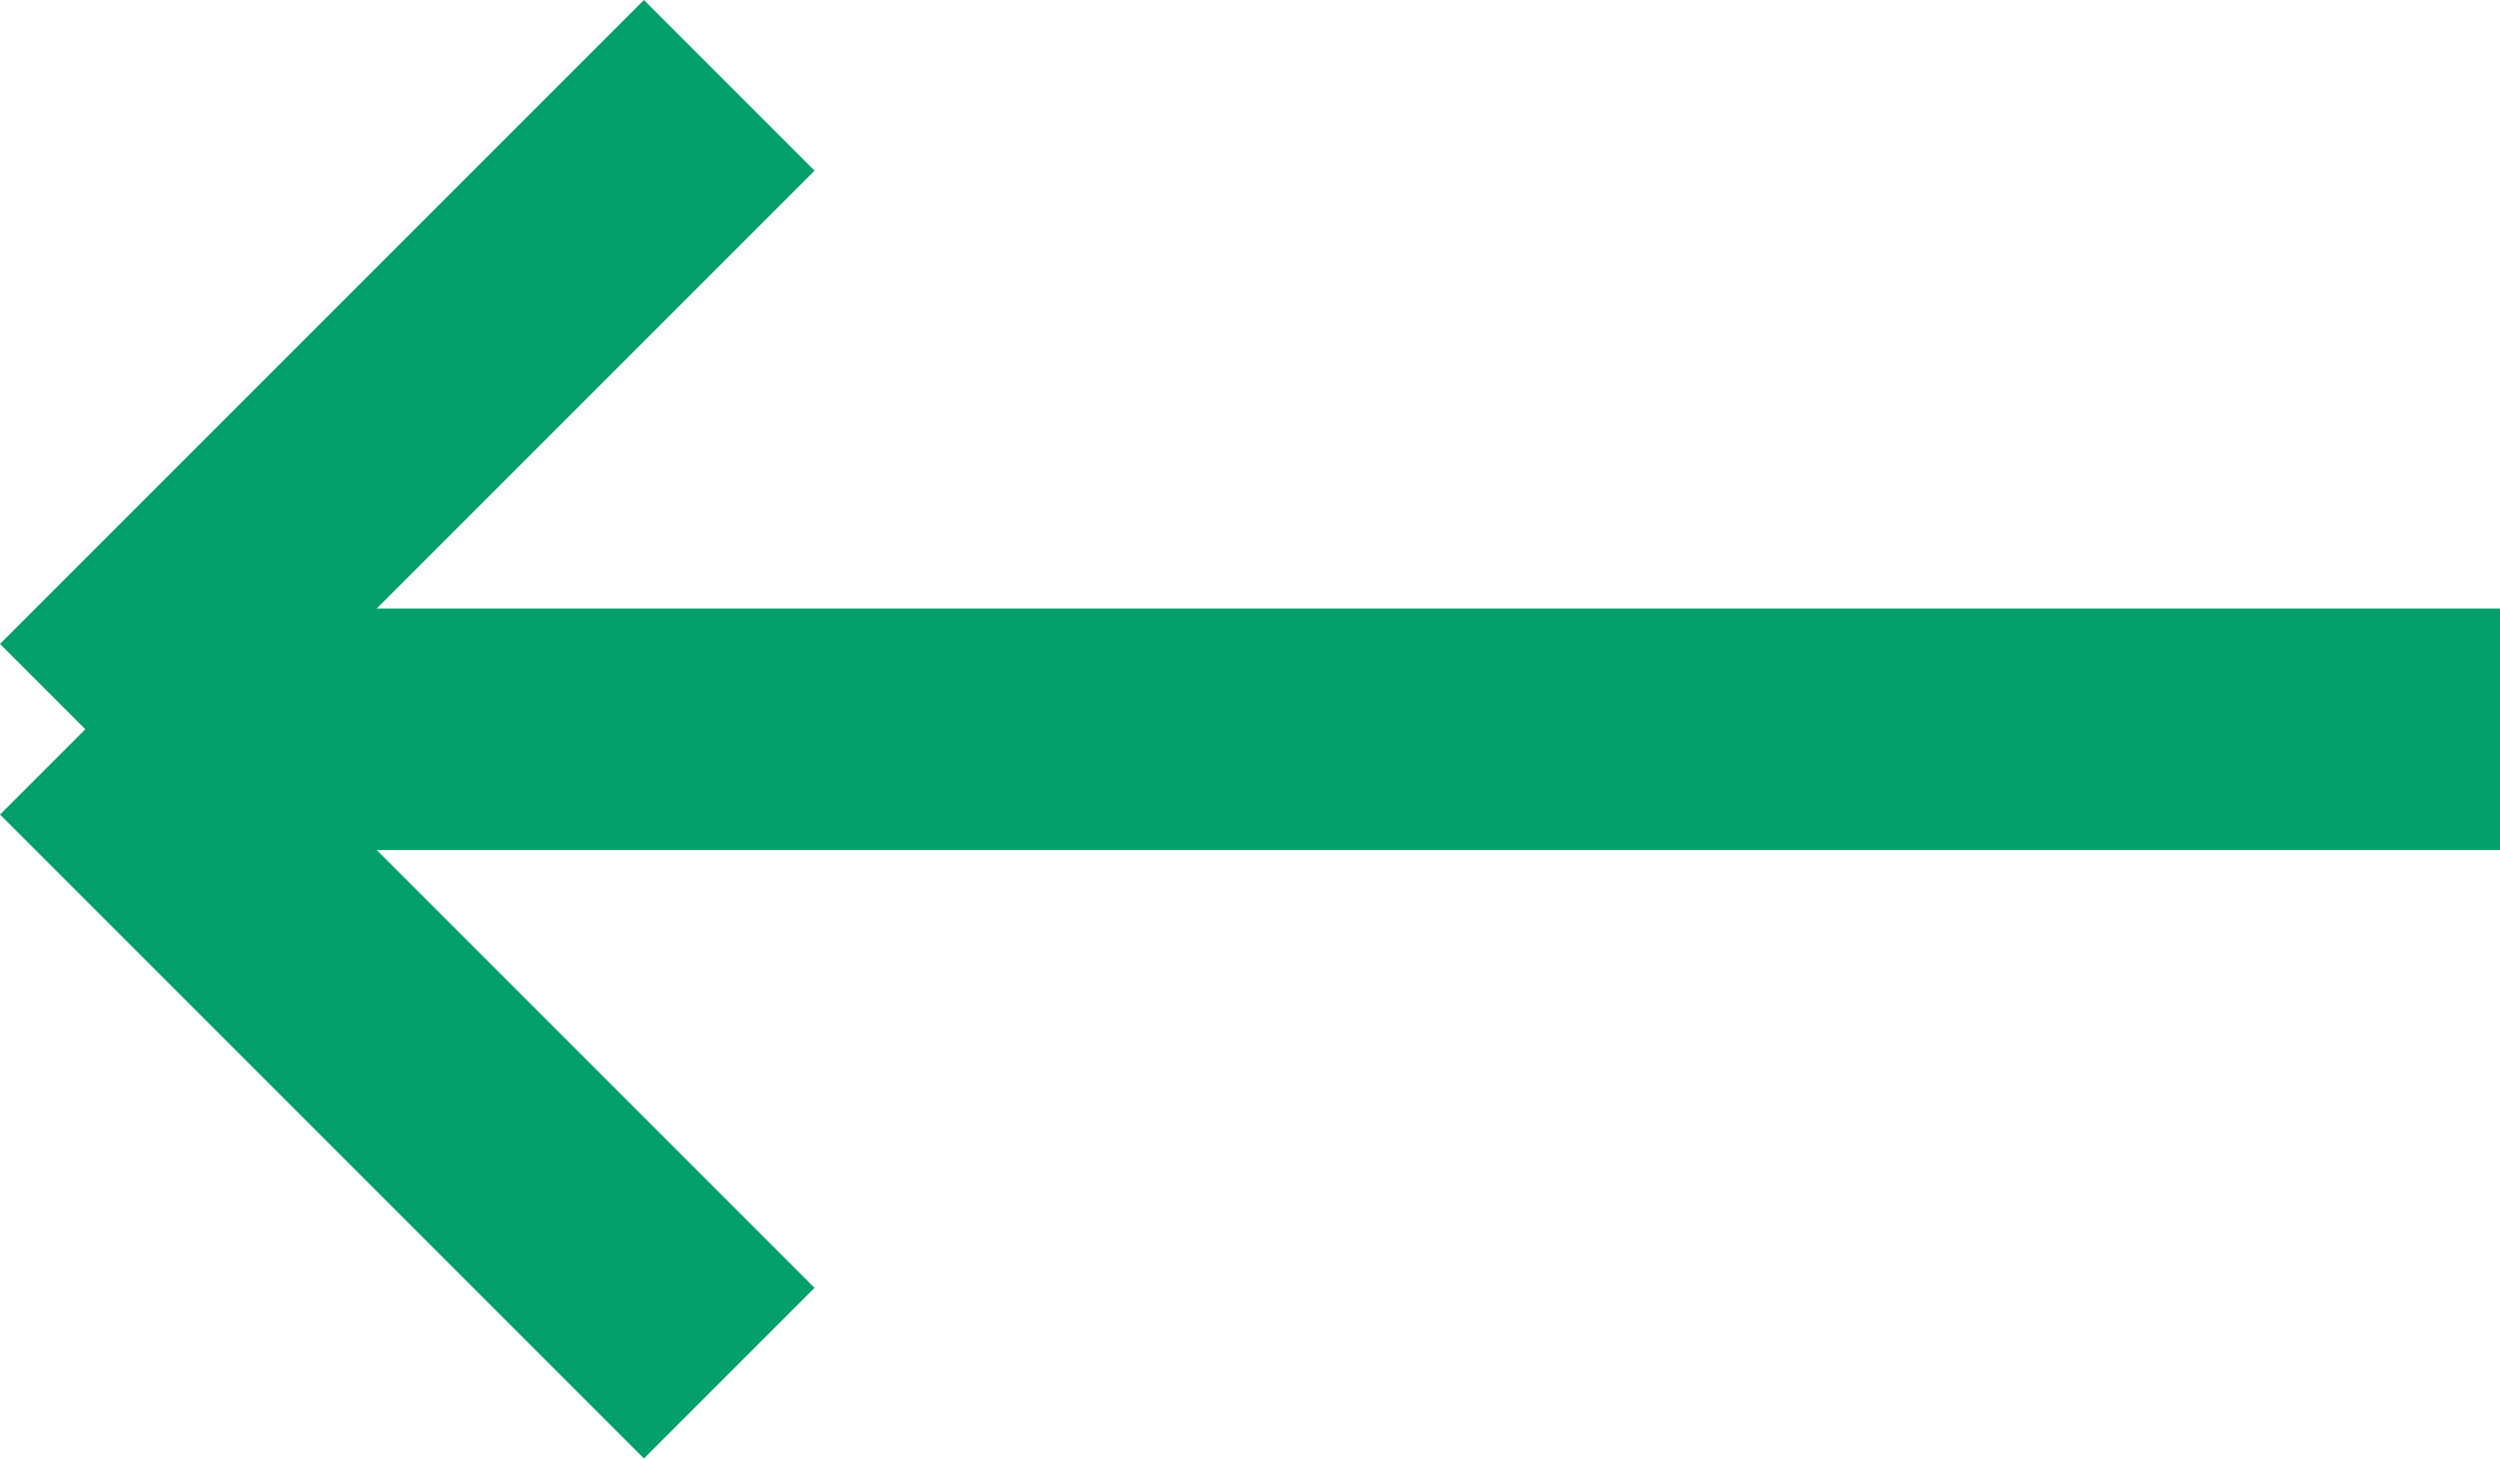
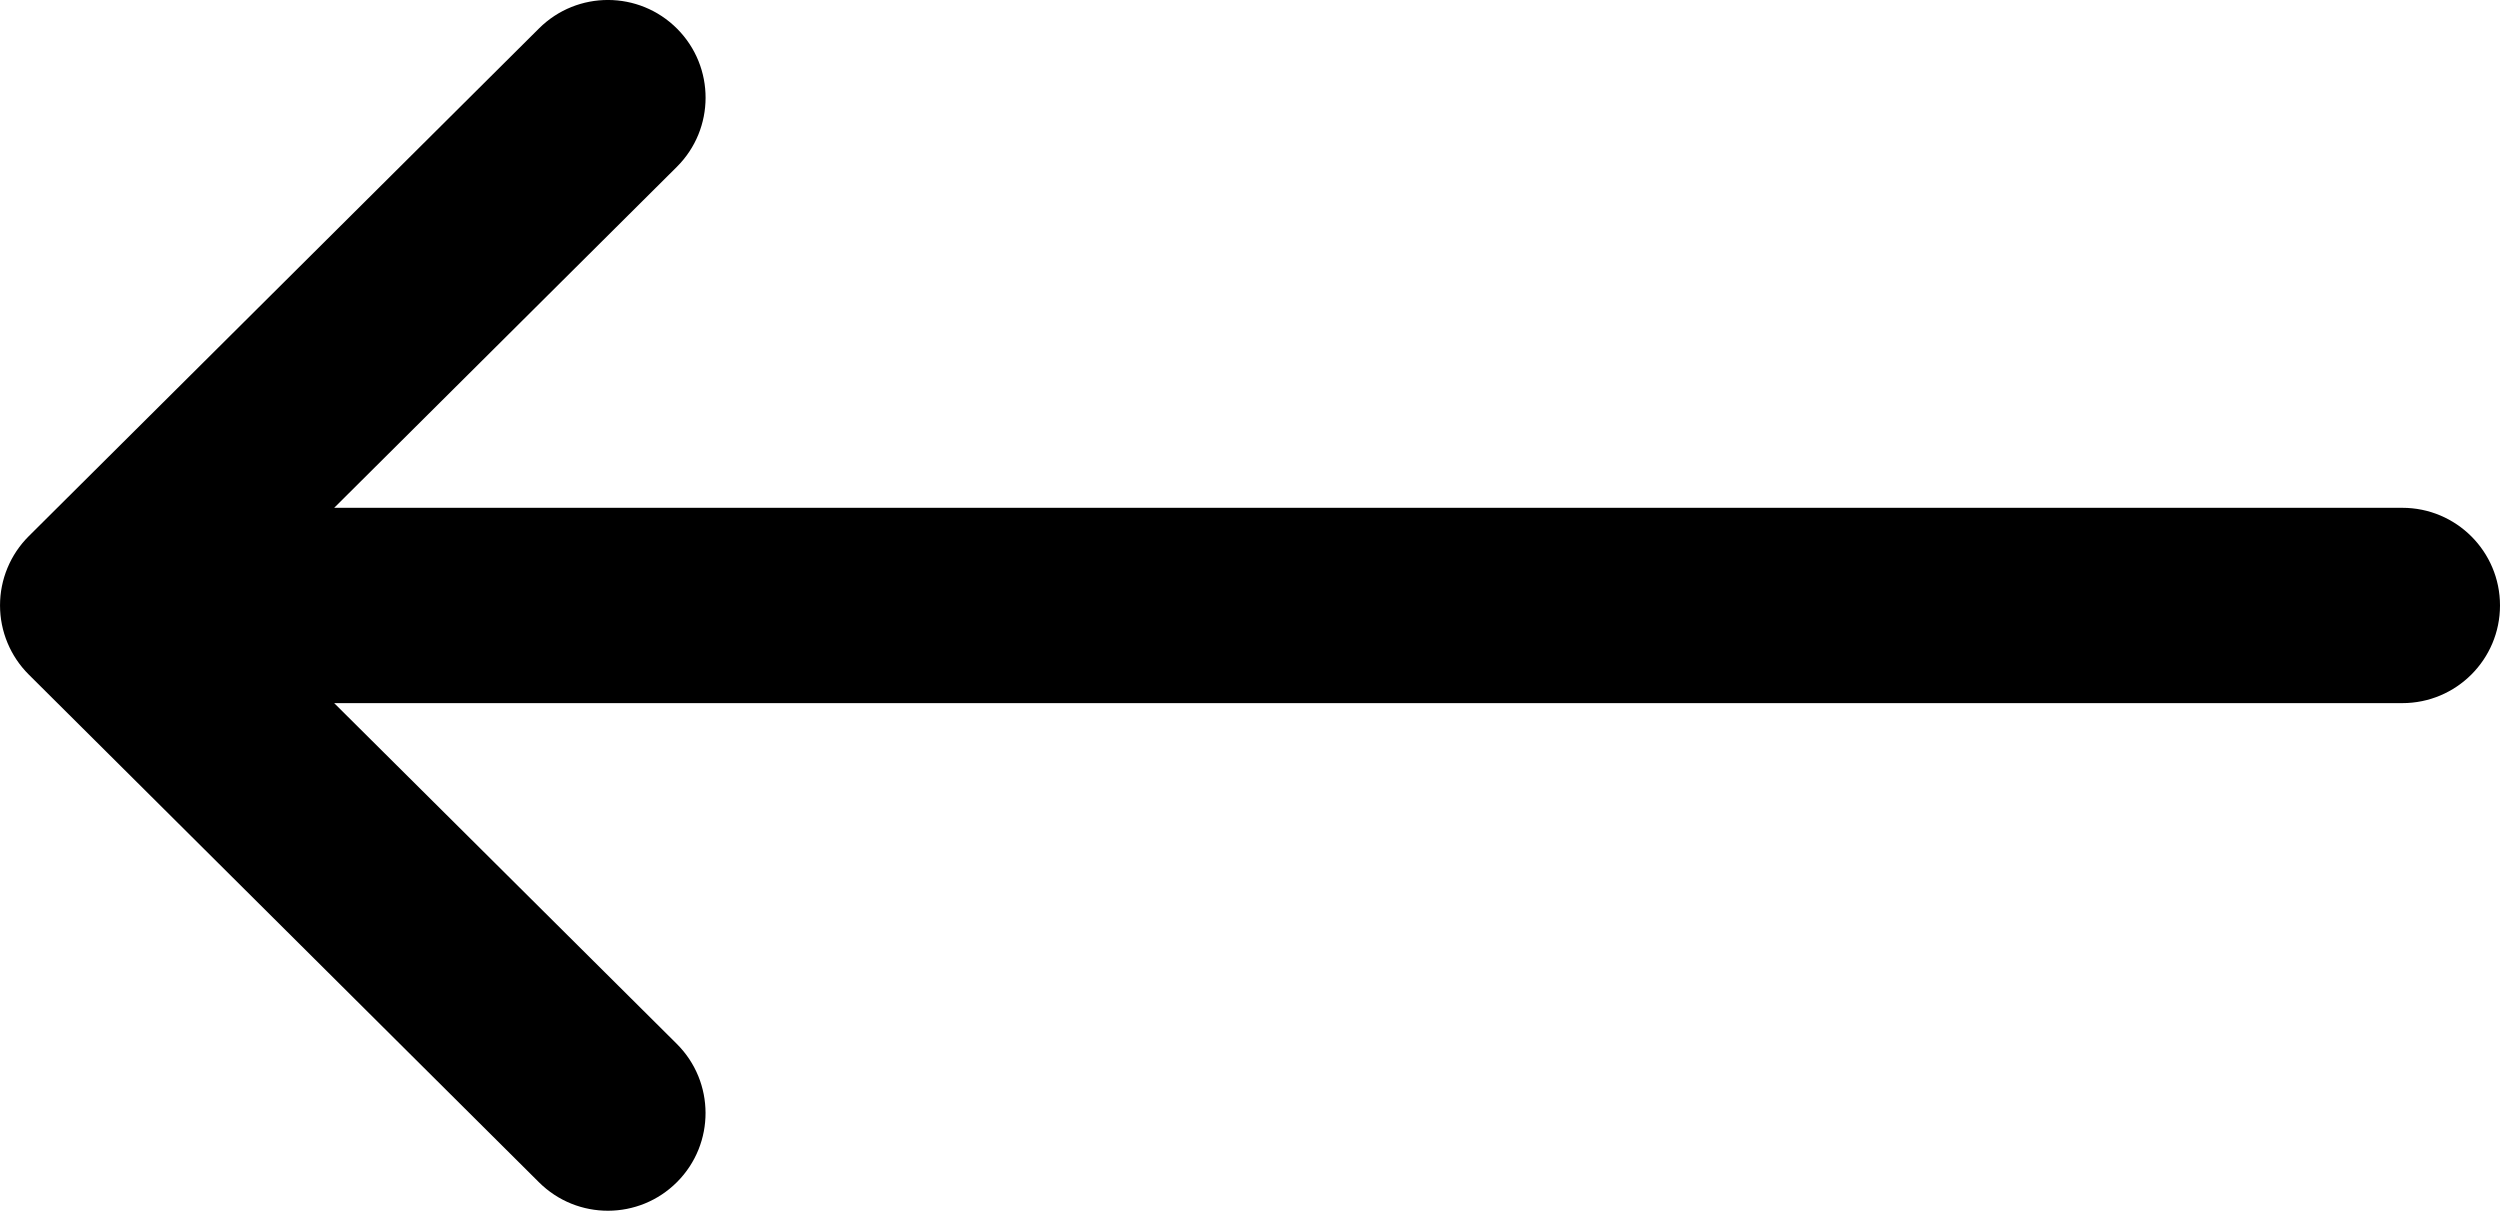
- <svg xmlns="http://www.w3.org/2000/svg" viewBox="0 0 15.53 9.06">
-   <defs>
-     <style>.cls-1{fill:#03a06c;}</style>
-   </defs>
+ <svg xmlns="http://www.w3.org/2000/svg" viewBox="0 0 512 248">
  <g id="Слой_2" data-name="Слой 2">
-     <g id="Слой_1-2" data-name="Слой 1">
-       <polygon class="cls-1" points="4 9.06 0 5.06 0.53 4.53 0 4 4 0 5.06 1.06 2.34 3.78 15.53 3.78 15.53 5.28 2.34 5.28 5.06 8 4 9.06" />
+     <g id="Capa_1" data-name="Capa 1">
+       <path d="M492,104H68.44l70.17-69.82A20,20,0,0,0,110.39,5.82L5.88,109.82a0,0,0,0,1,0,0,20,20,0,0,0,0,28.32,0,0,0,0,1,0,0l104.51,104a20,20,0,0,0,28.21-28.36L68.44,144H492a20,20,0,0,0,0-40Z" />
    </g>
  </g>
</svg>
